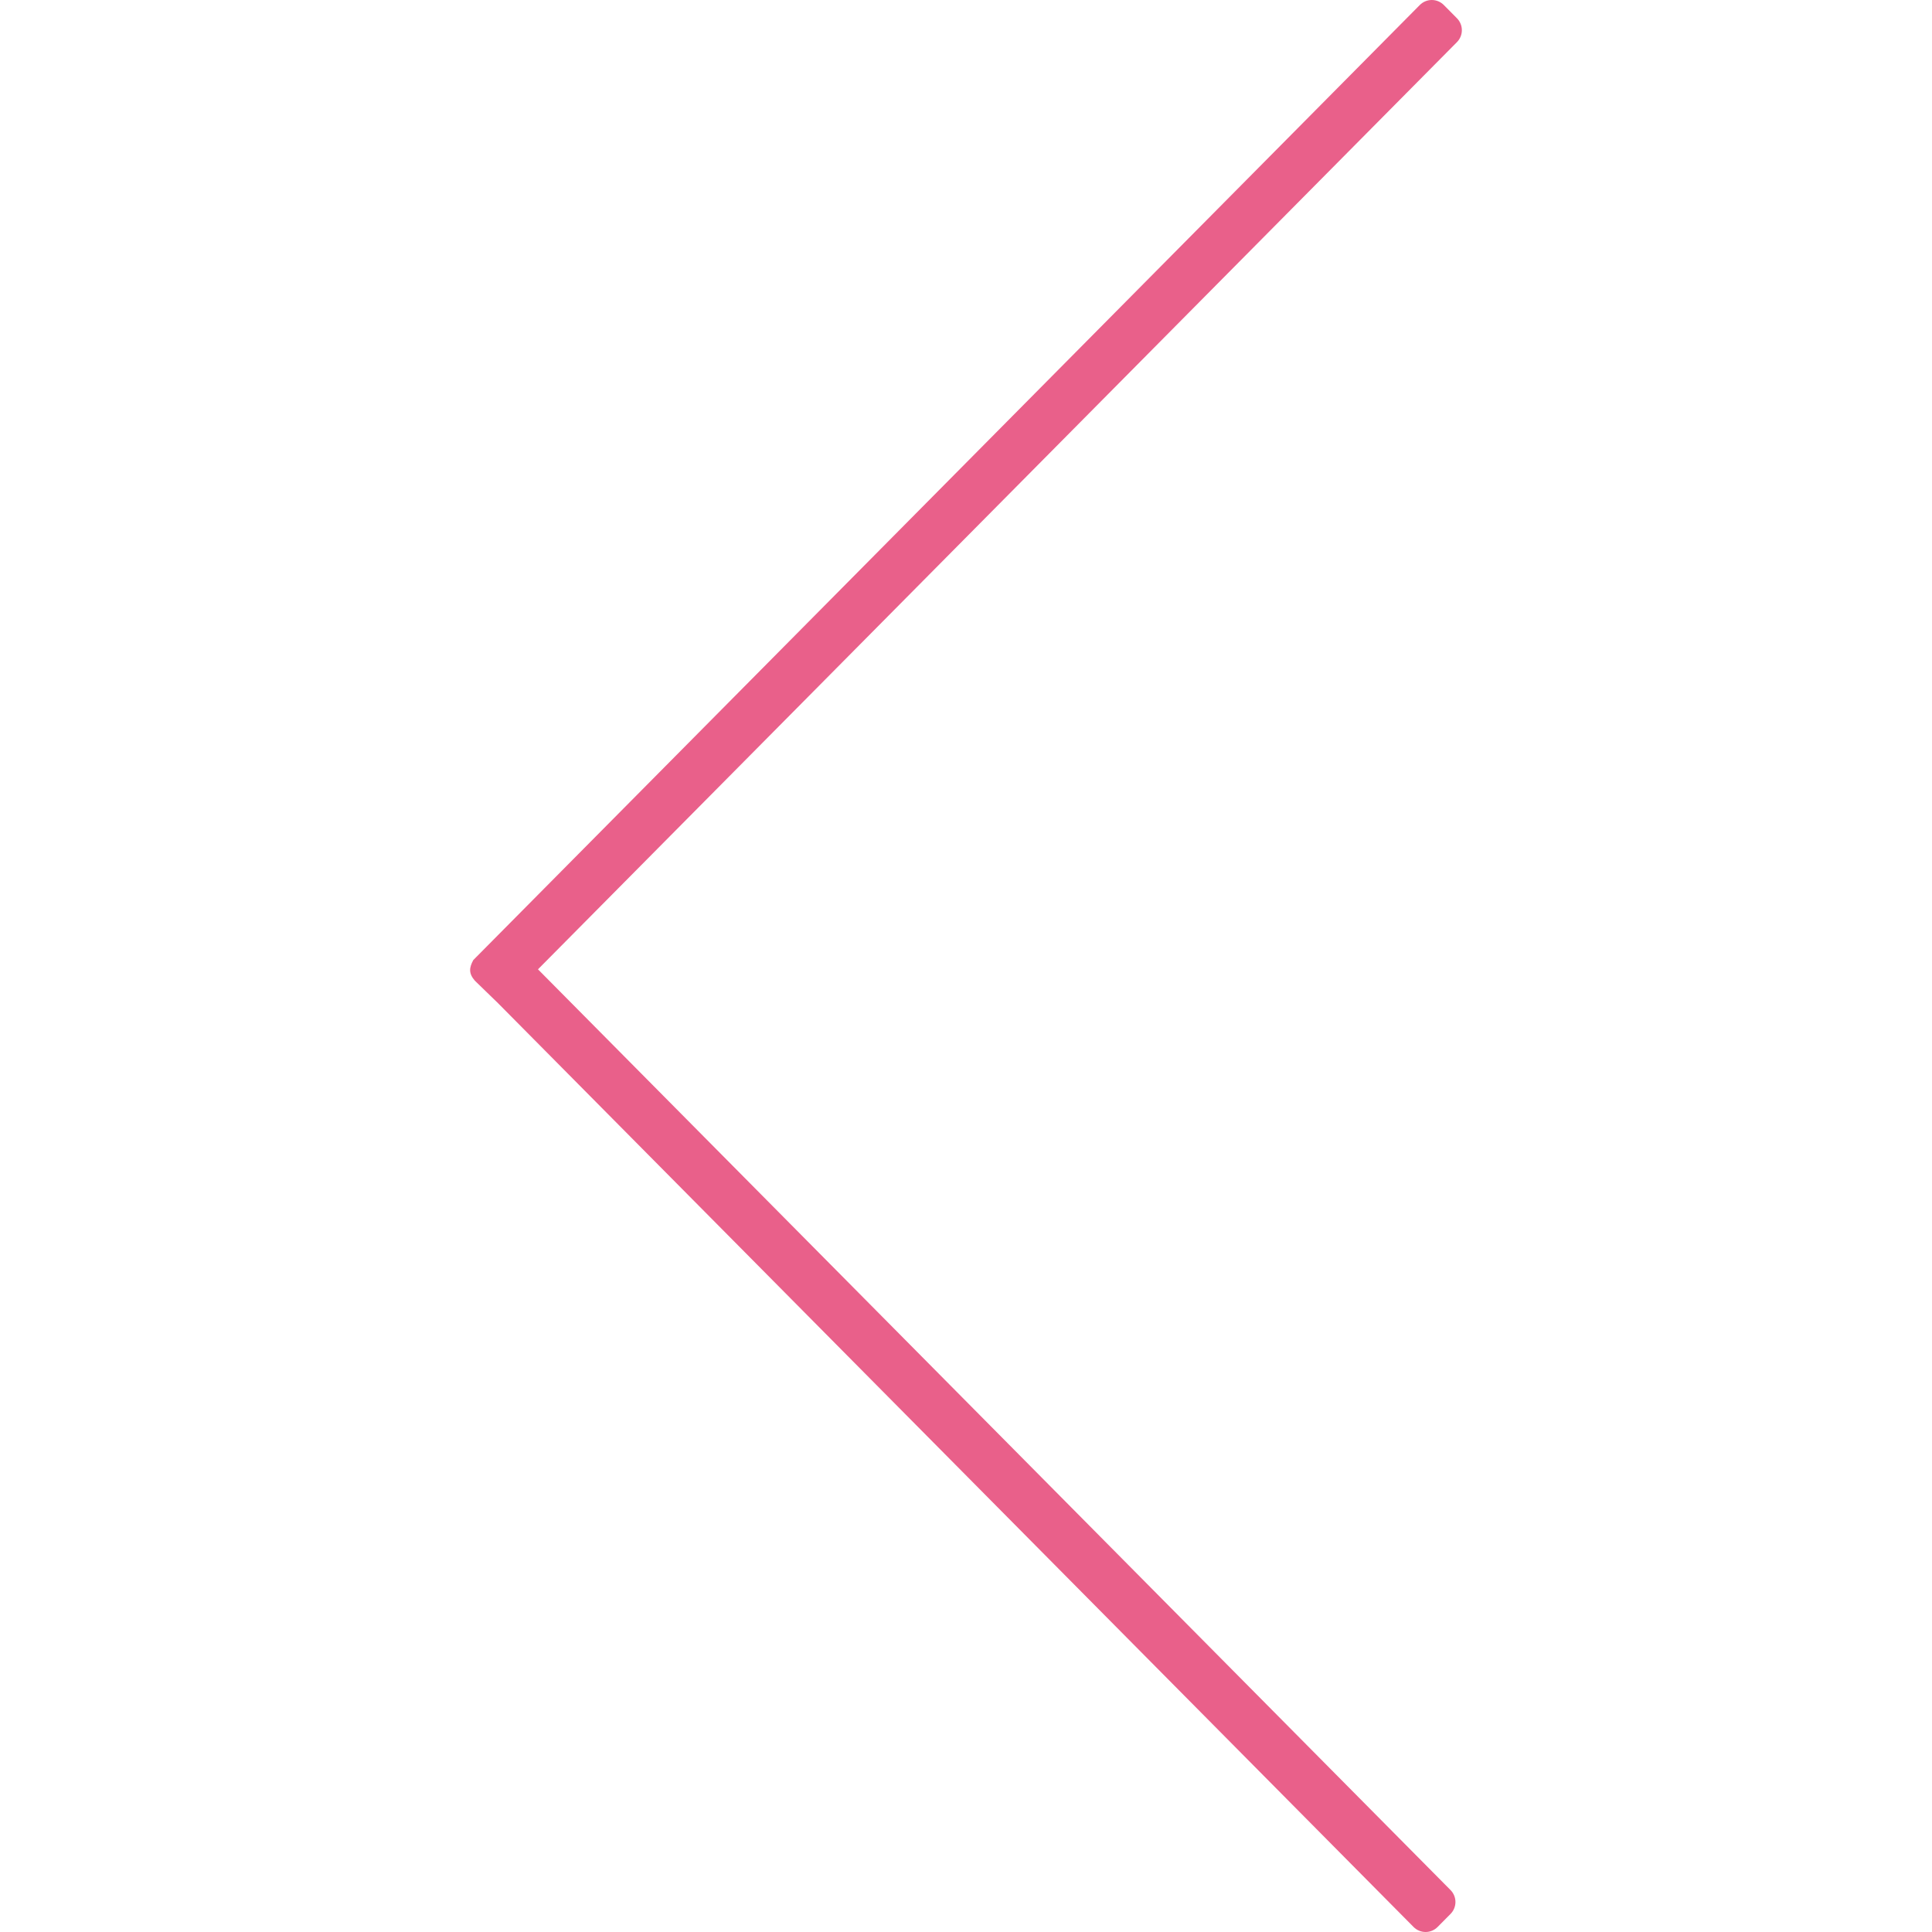
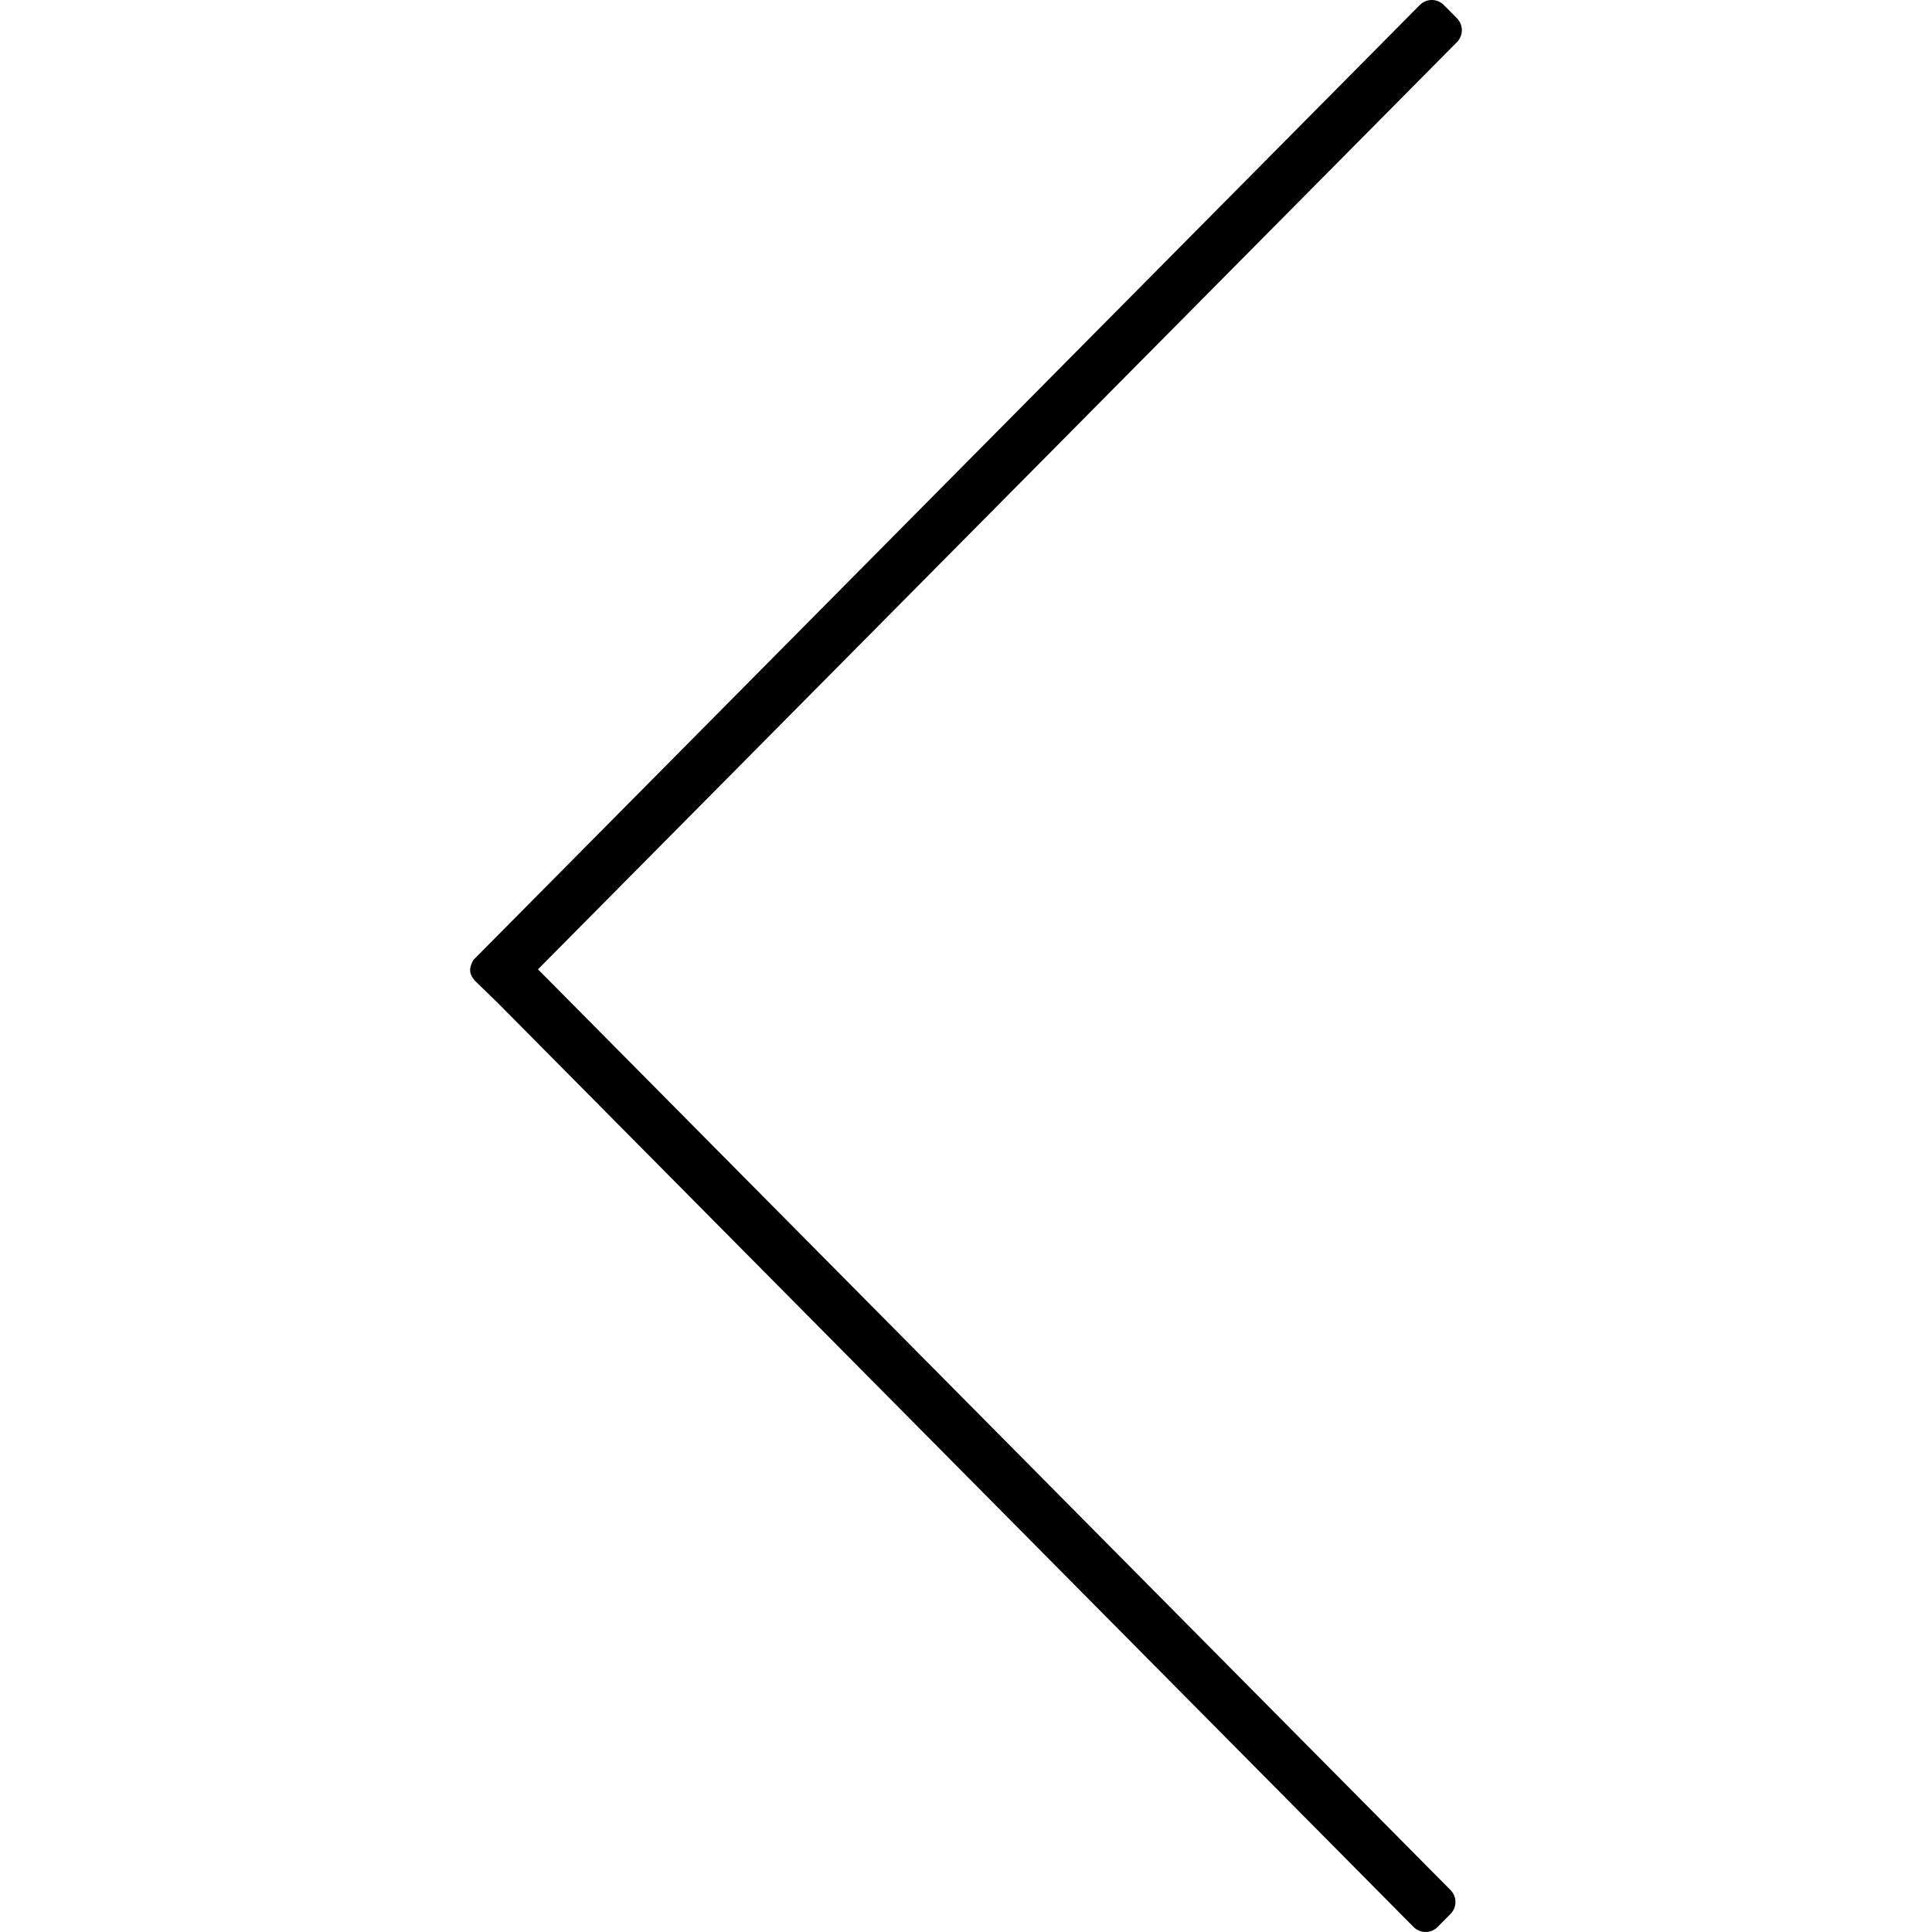
<svg xmlns="http://www.w3.org/2000/svg" id="Layer_1" viewBox="0 0 500 500">
-   <defs>
-     <style>.cls-1{fill:#e9608a;}</style>
-   </defs>
-   <path class="cls-1" d="m128.58,259.31l237.25,239.39c.82.83,1.94,1.3,3.11,1.3s2.29-.47,3.11-1.3l3.35-3.38c1.69-1.71,1.69-4.46,0-6.17l-236.17-238.29L377.06,10.9c1.69-1.71,1.69-4.46,0-6.17l-3.4-3.43C372.84.47,371.72,0,370.55,0h0c-1.17,0-2.29.47-3.11,1.3L122.49,248.46c-1.06,1.97-1.25,3.42.39,5.33l5.7,5.53Z" />
+   <defs />
+   <path class="cls-1 bg-pink" d="m128.58,259.31l237.25,239.39c.82.83,1.94,1.3,3.11,1.3s2.29-.47,3.11-1.3l3.35-3.38c1.69-1.71,1.69-4.46,0-6.17l-236.17-238.29L377.06,10.9c1.69-1.71,1.69-4.46,0-6.17l-3.4-3.43C372.84.47,371.72,0,370.55,0h0c-1.17,0-2.29.47-3.11,1.3L122.49,248.46c-1.06,1.97-1.25,3.42.39,5.33l5.7,5.53Z" />
</svg>
